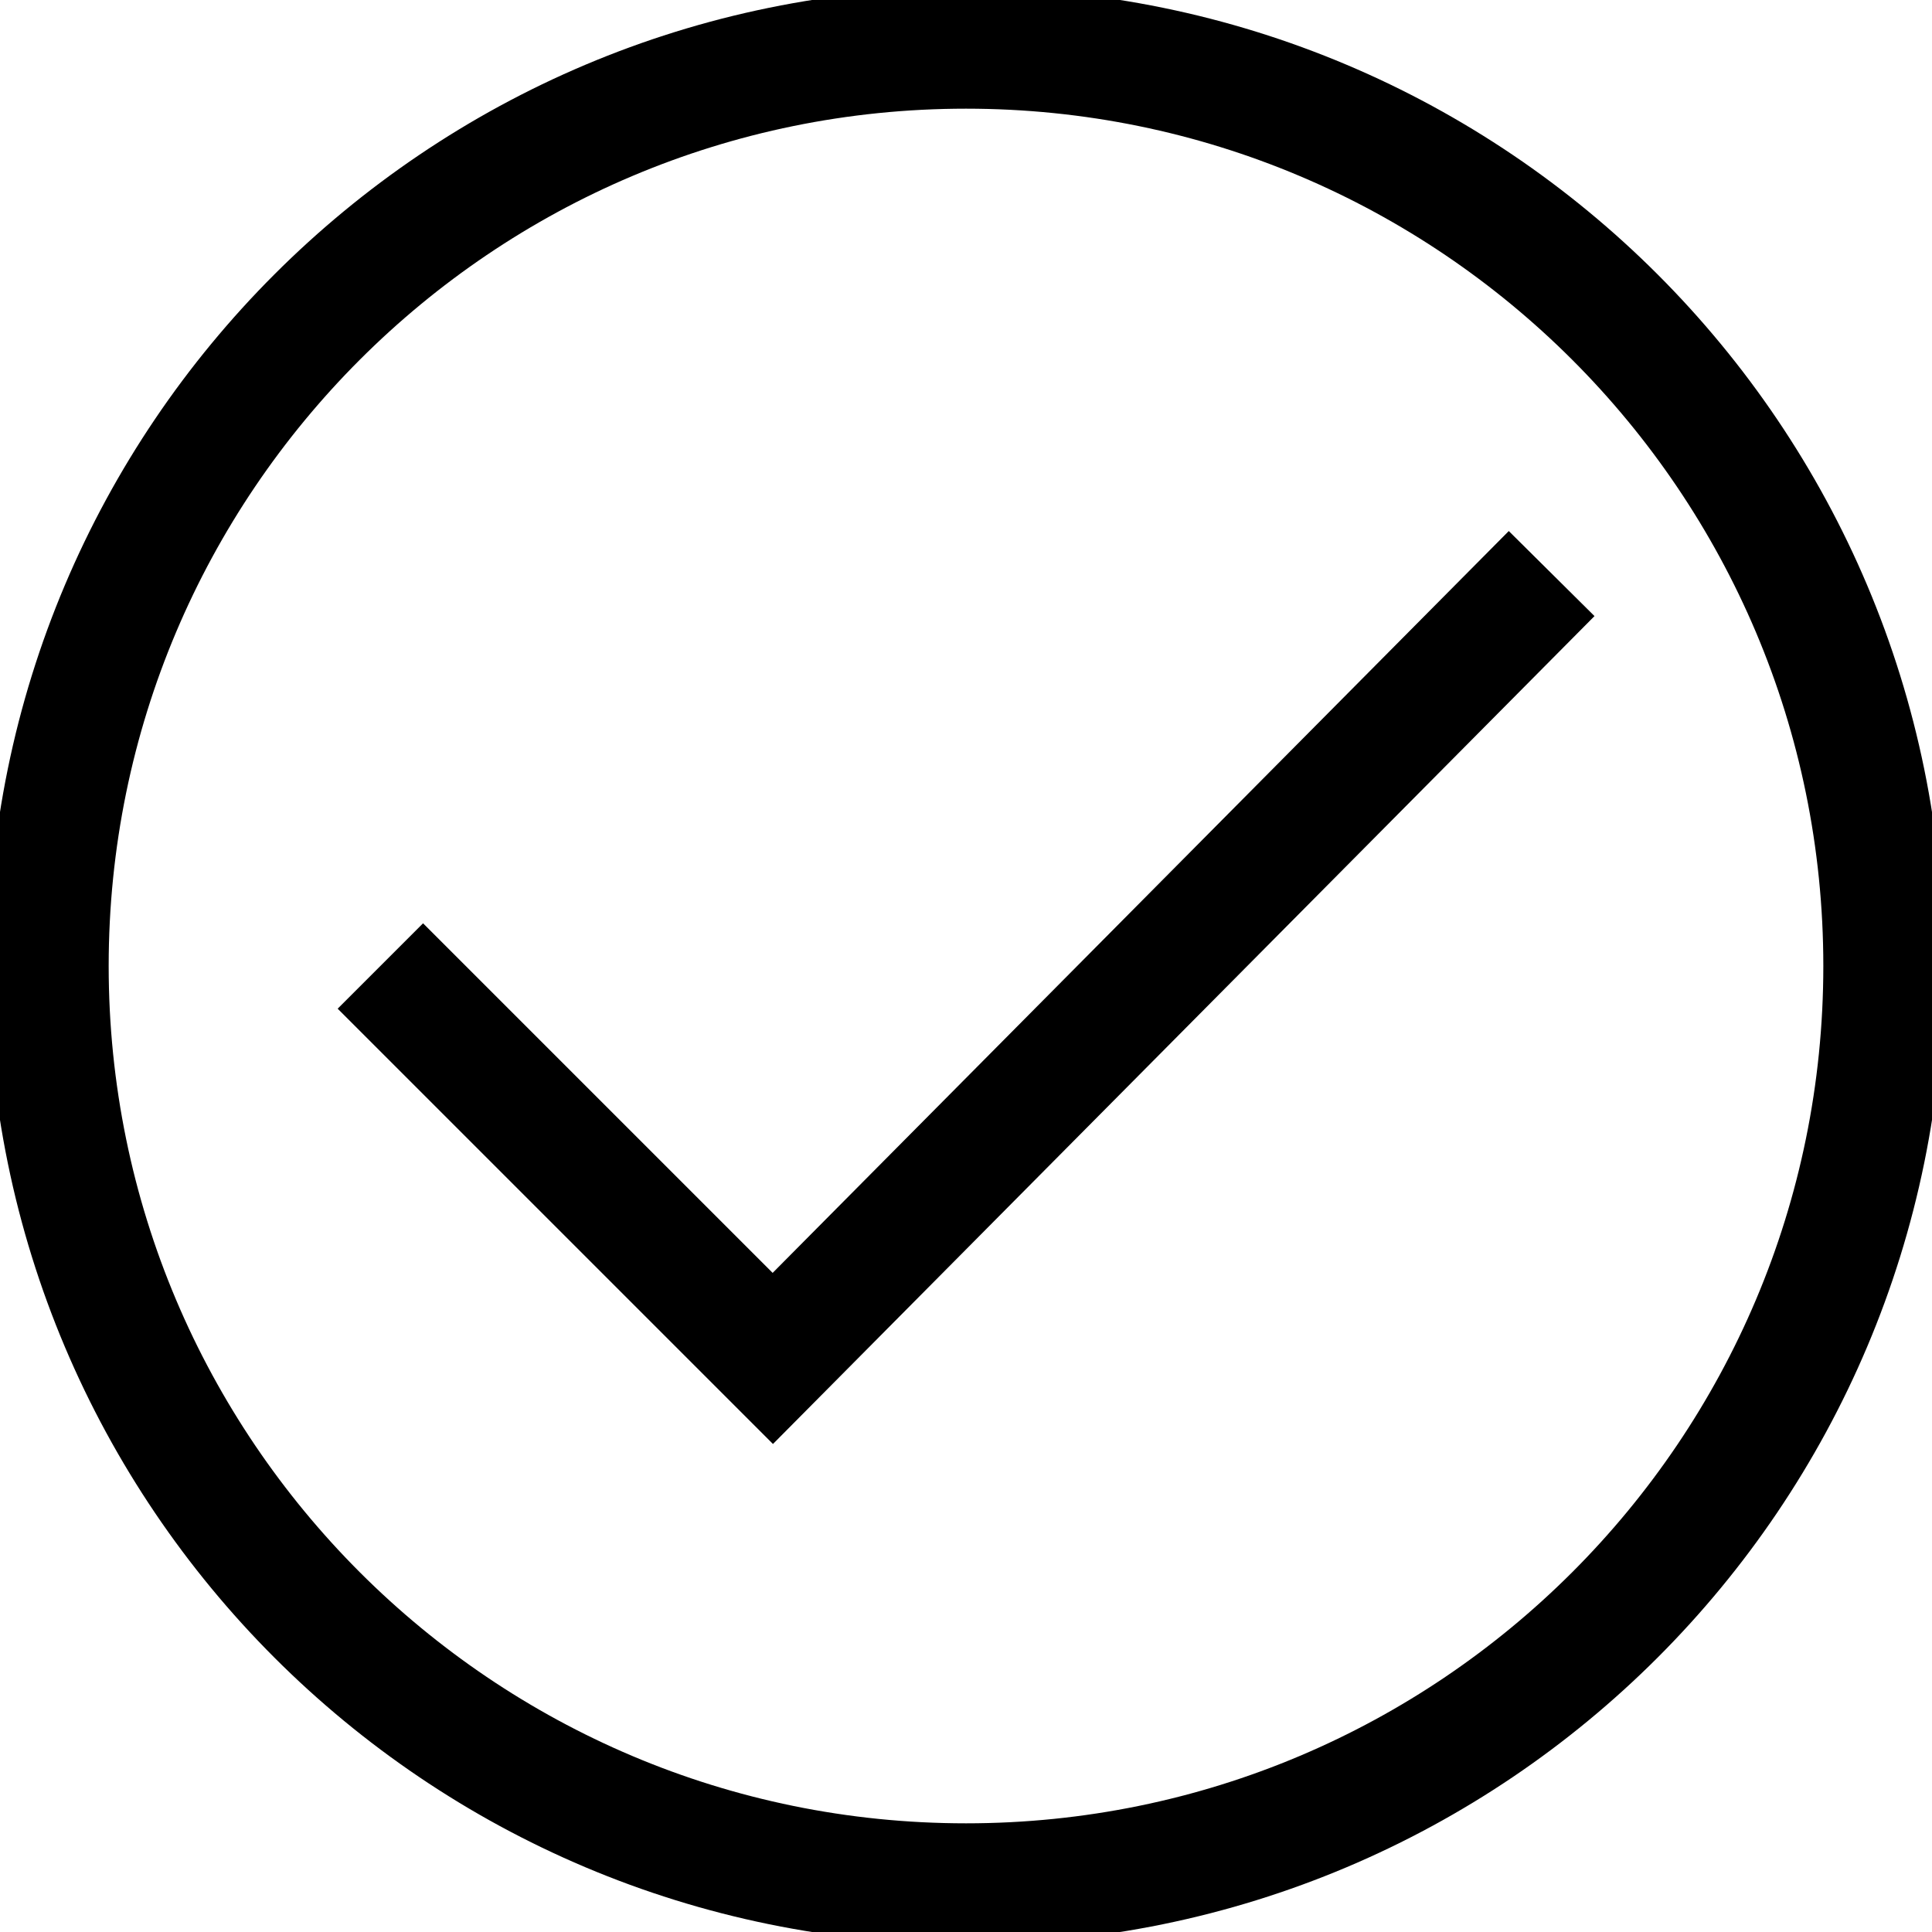
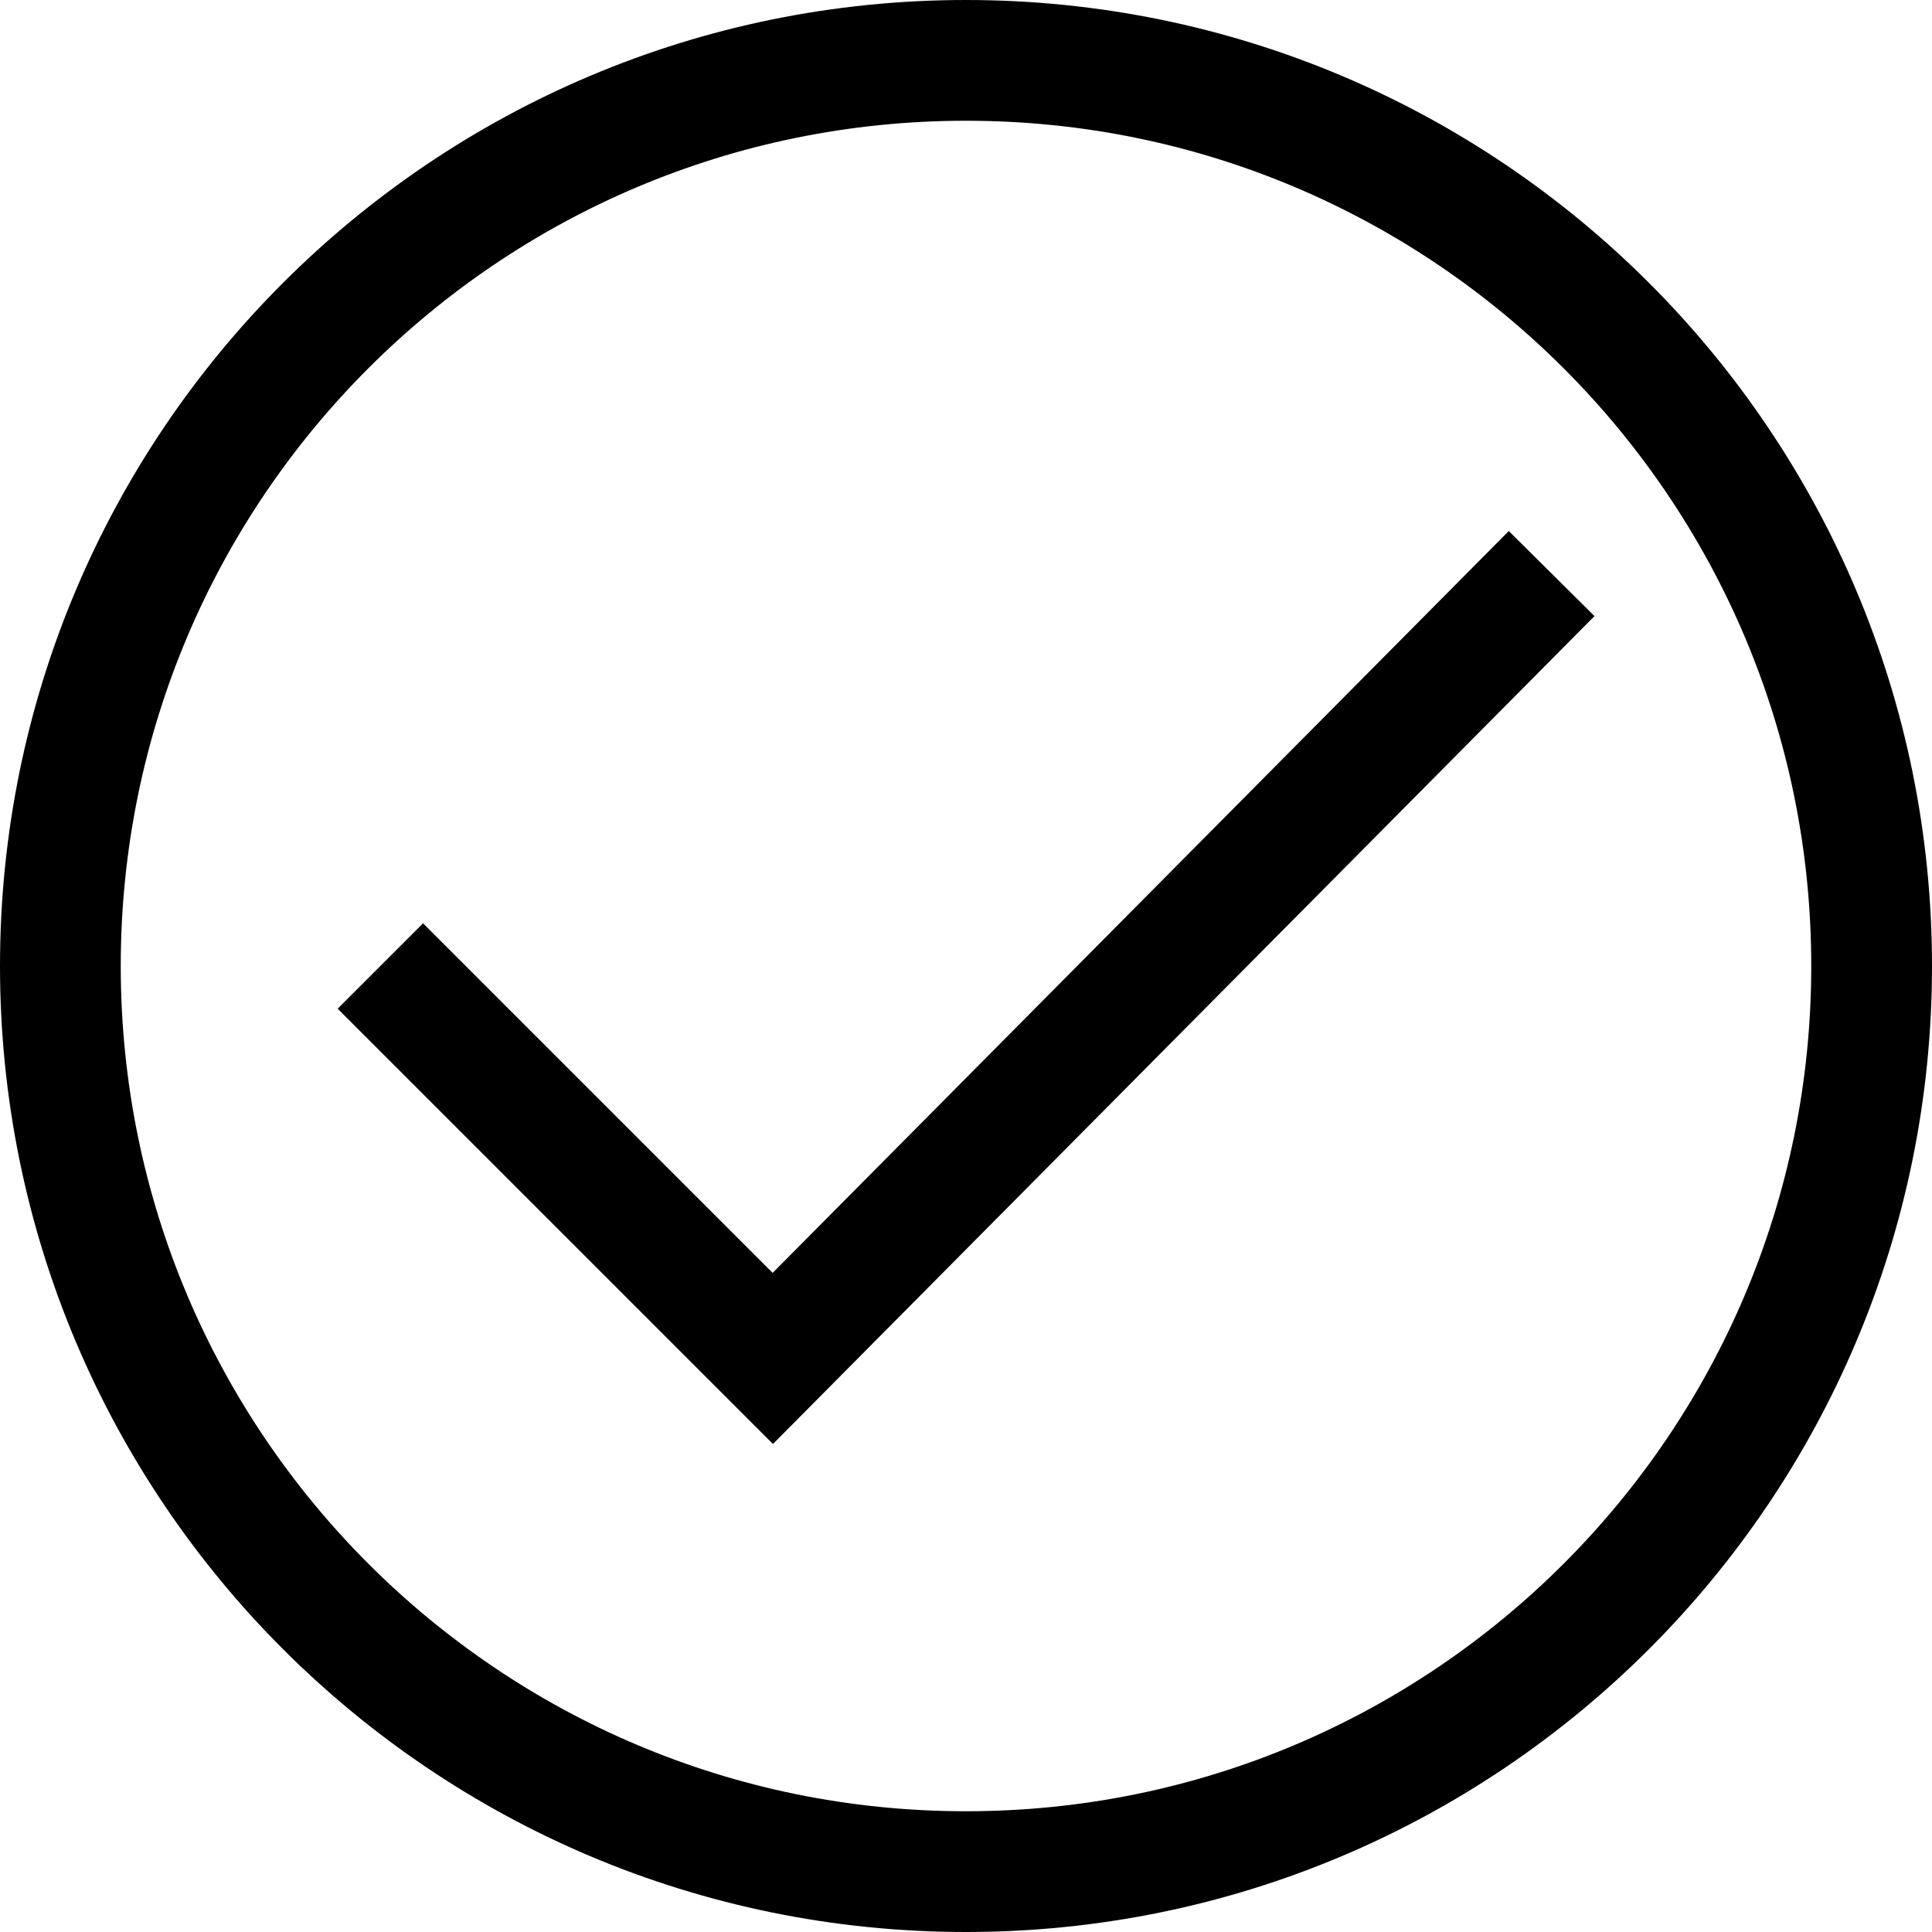
<svg xmlns="http://www.w3.org/2000/svg" viewBox="0 0 32 32">
-   <circle fill="none" stroke="black" stroke-width="2" r="15.2" cx="16" cy="16" />
+   <circle fill="none" stroke="black" stroke-width="2" r="15" cx="16" cy="16" />
  <polyline fill="none" stroke="black" stroke-width="2" points="6.3,16 12.8,22.5 25.7,9.5" />
</svg>
